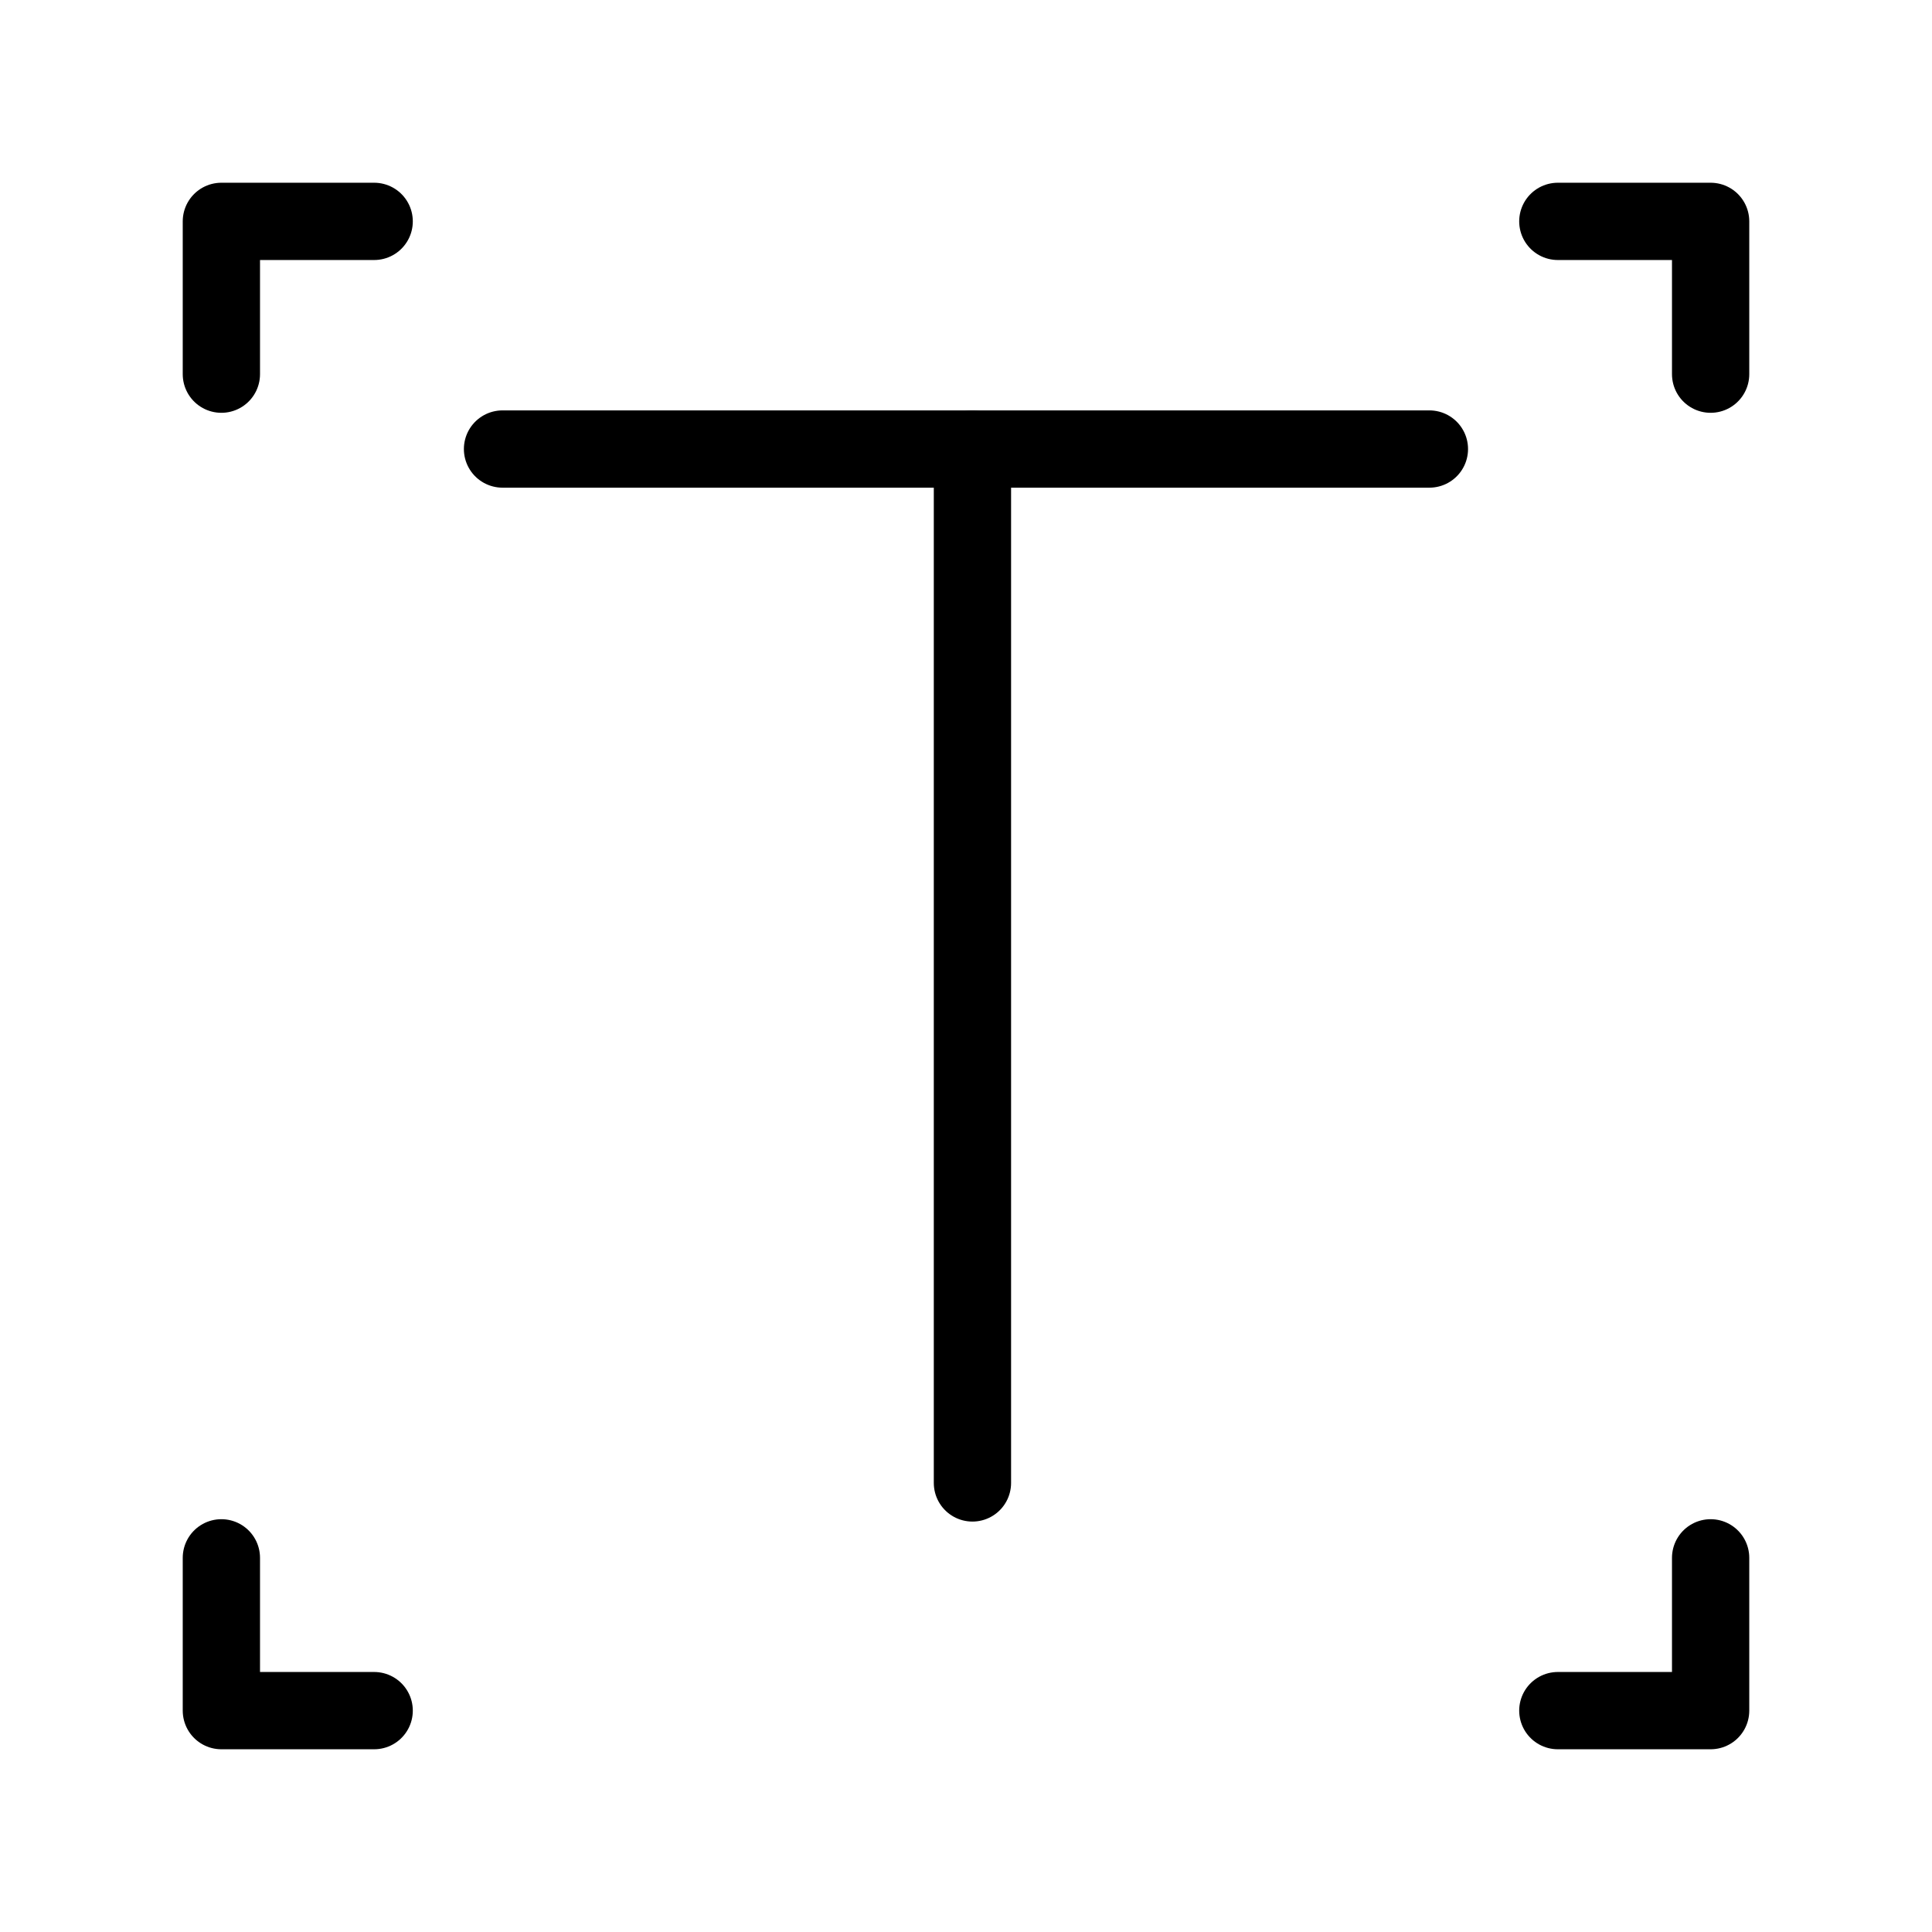
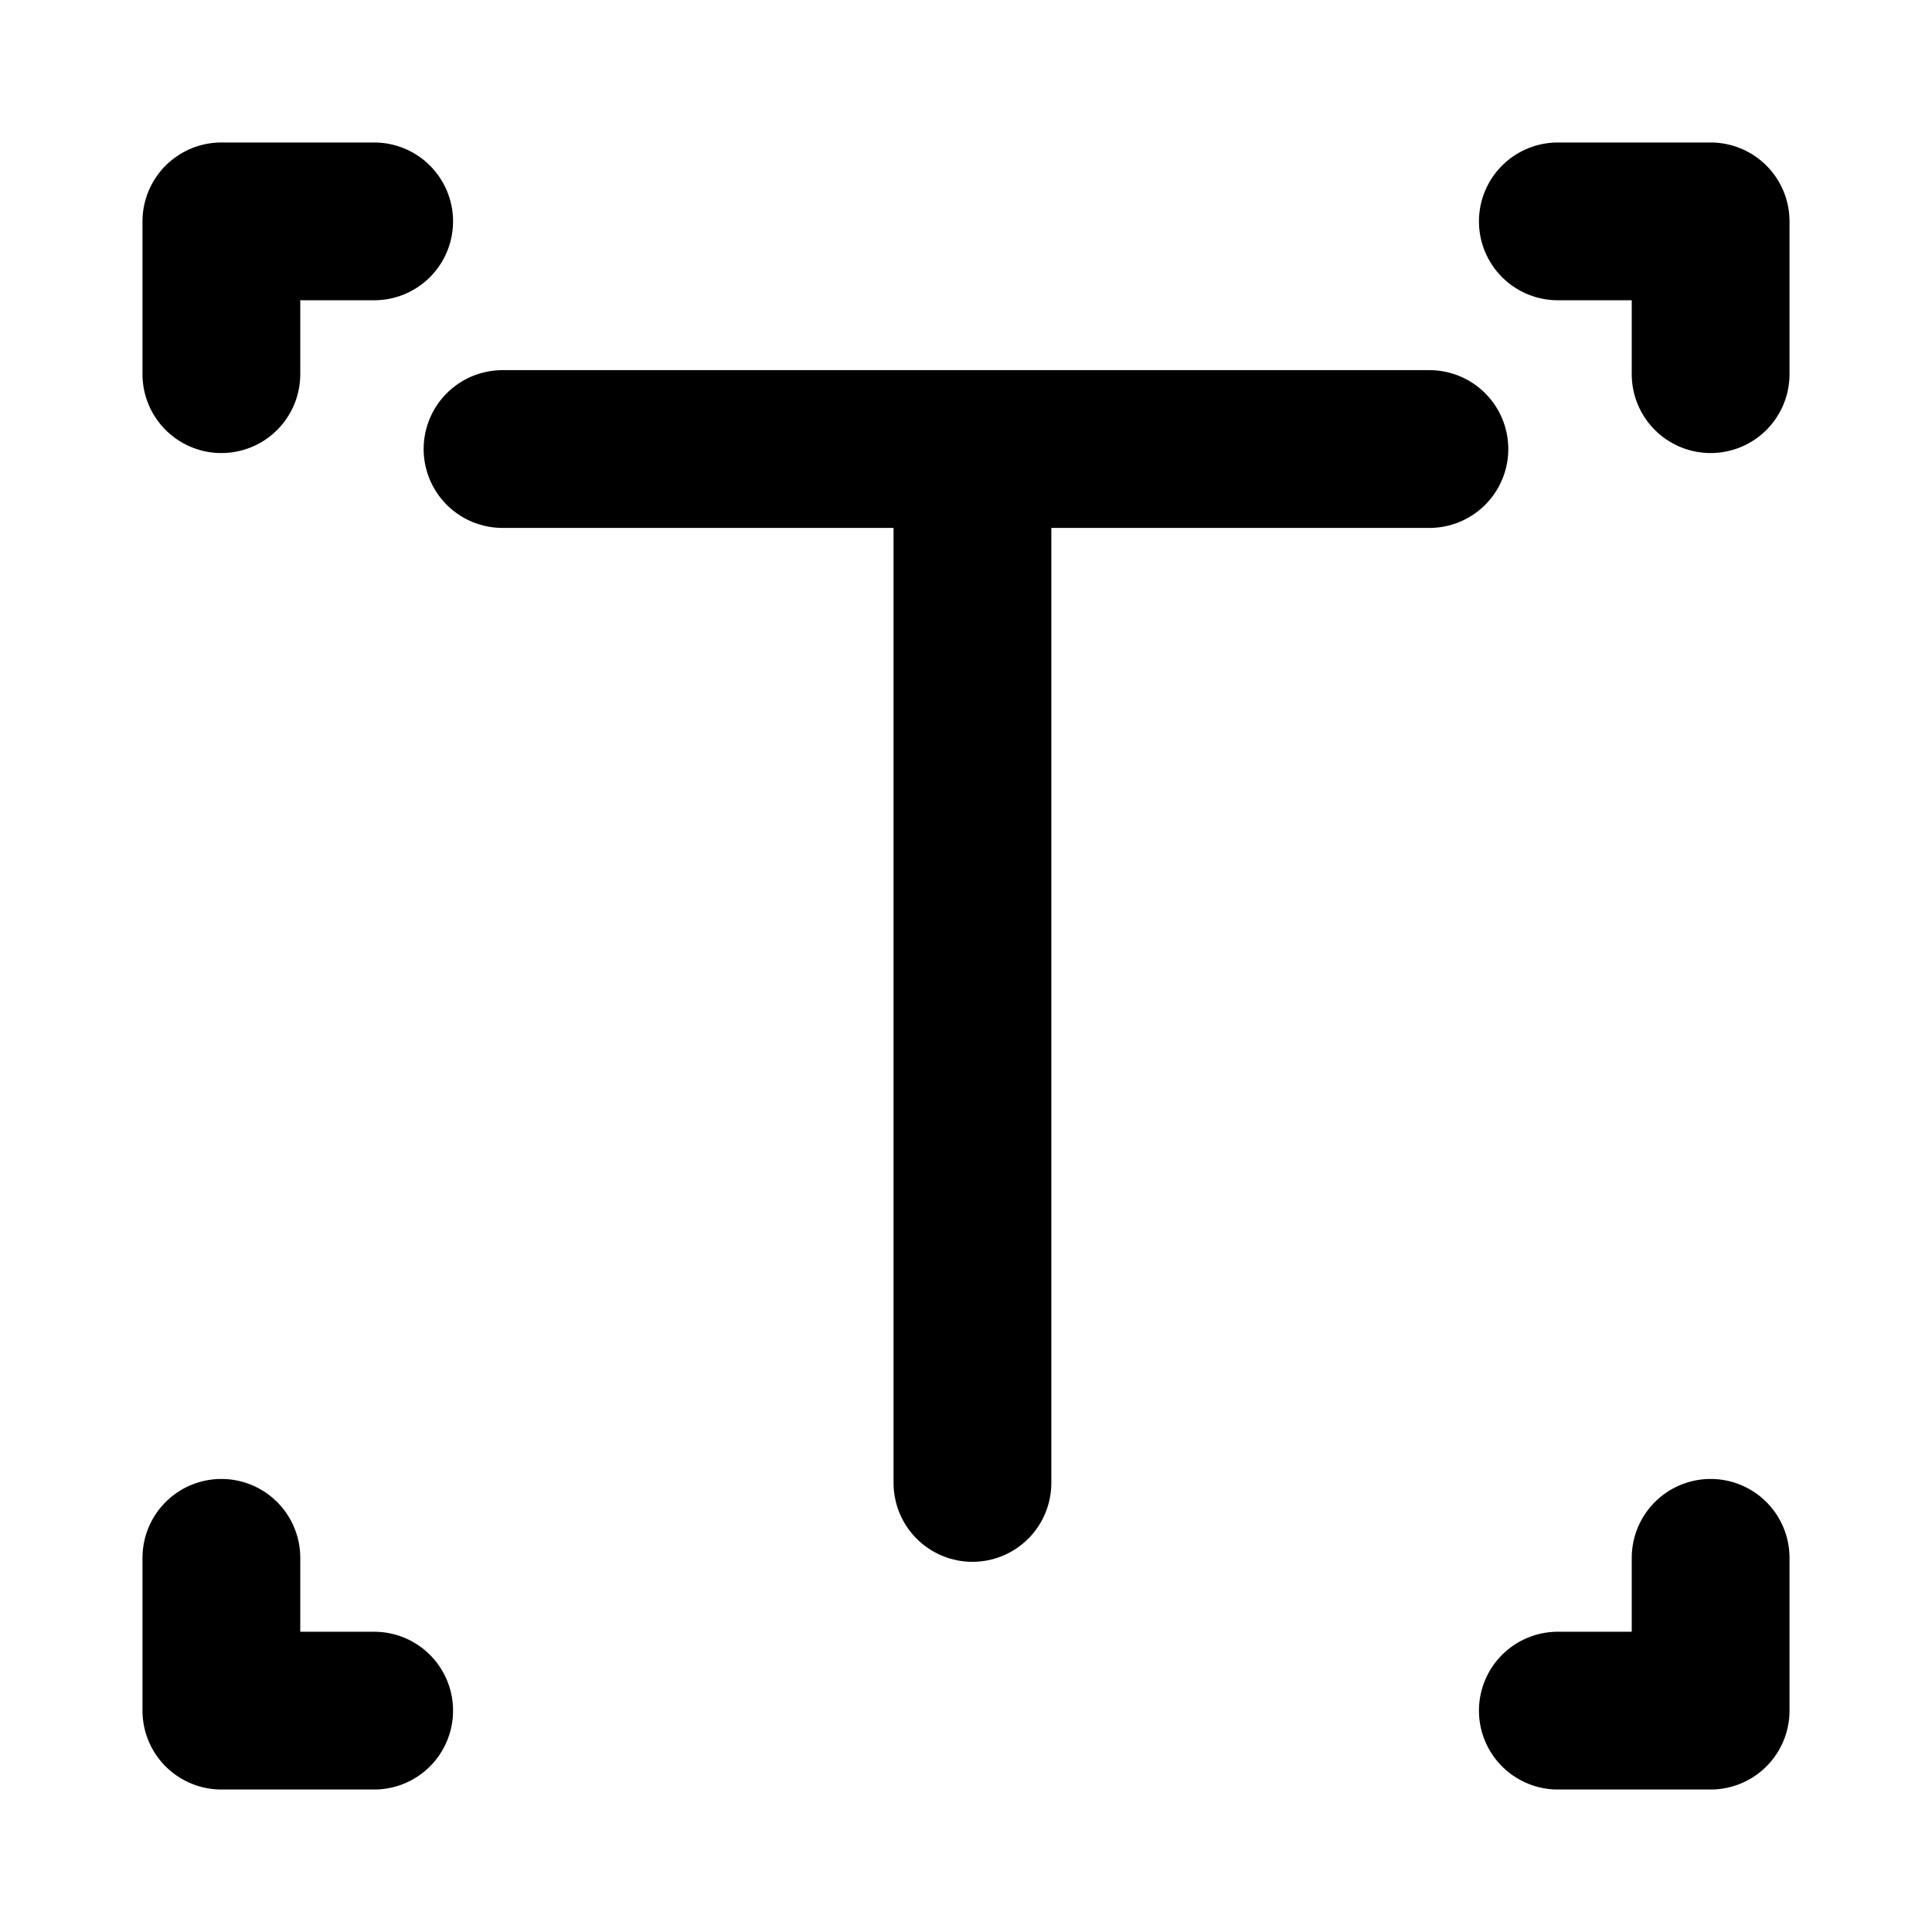
- <svg xmlns="http://www.w3.org/2000/svg" viewBox="0 0 48 48" fill="#000000" stroke="#000000" stroke-width="1.92">
+ <svg xmlns="http://www.w3.org/2000/svg" viewBox="0 0 48 48" fill="#000000" stroke="#000000" stroke-width="3.92">
  <g id="SVGRepo_bgCarrier" stroke-width="0" />
  <g id="SVGRepo_tracerCarrier" stroke-linecap="round" stroke-linejoin="round" />
  <g id="SVGRepo_iconCarrier">
    <defs>
      <style>.a{fill:none;stroke:#000000;stroke-linecap:round;stroke-linejoin:round;}</style>
    </defs>
    <path class="a" d="M9.296,5.5H5.5V9.296" />
    <path class="a" d="M42.5,9.296V5.5H38.704" />
    <path class="a" d="M38.704,42.5H42.5V38.704" />
    <path class="a" d="M5.5,38.704V42.5H9.296" />
    <line class="a" x1="12.485" y1="11.156" x2="35.513" y2="11.156" />
    <line class="a" x1="24.16" y1="36.843" x2="24.16" y2="11.156" />
  </g>
</svg>
